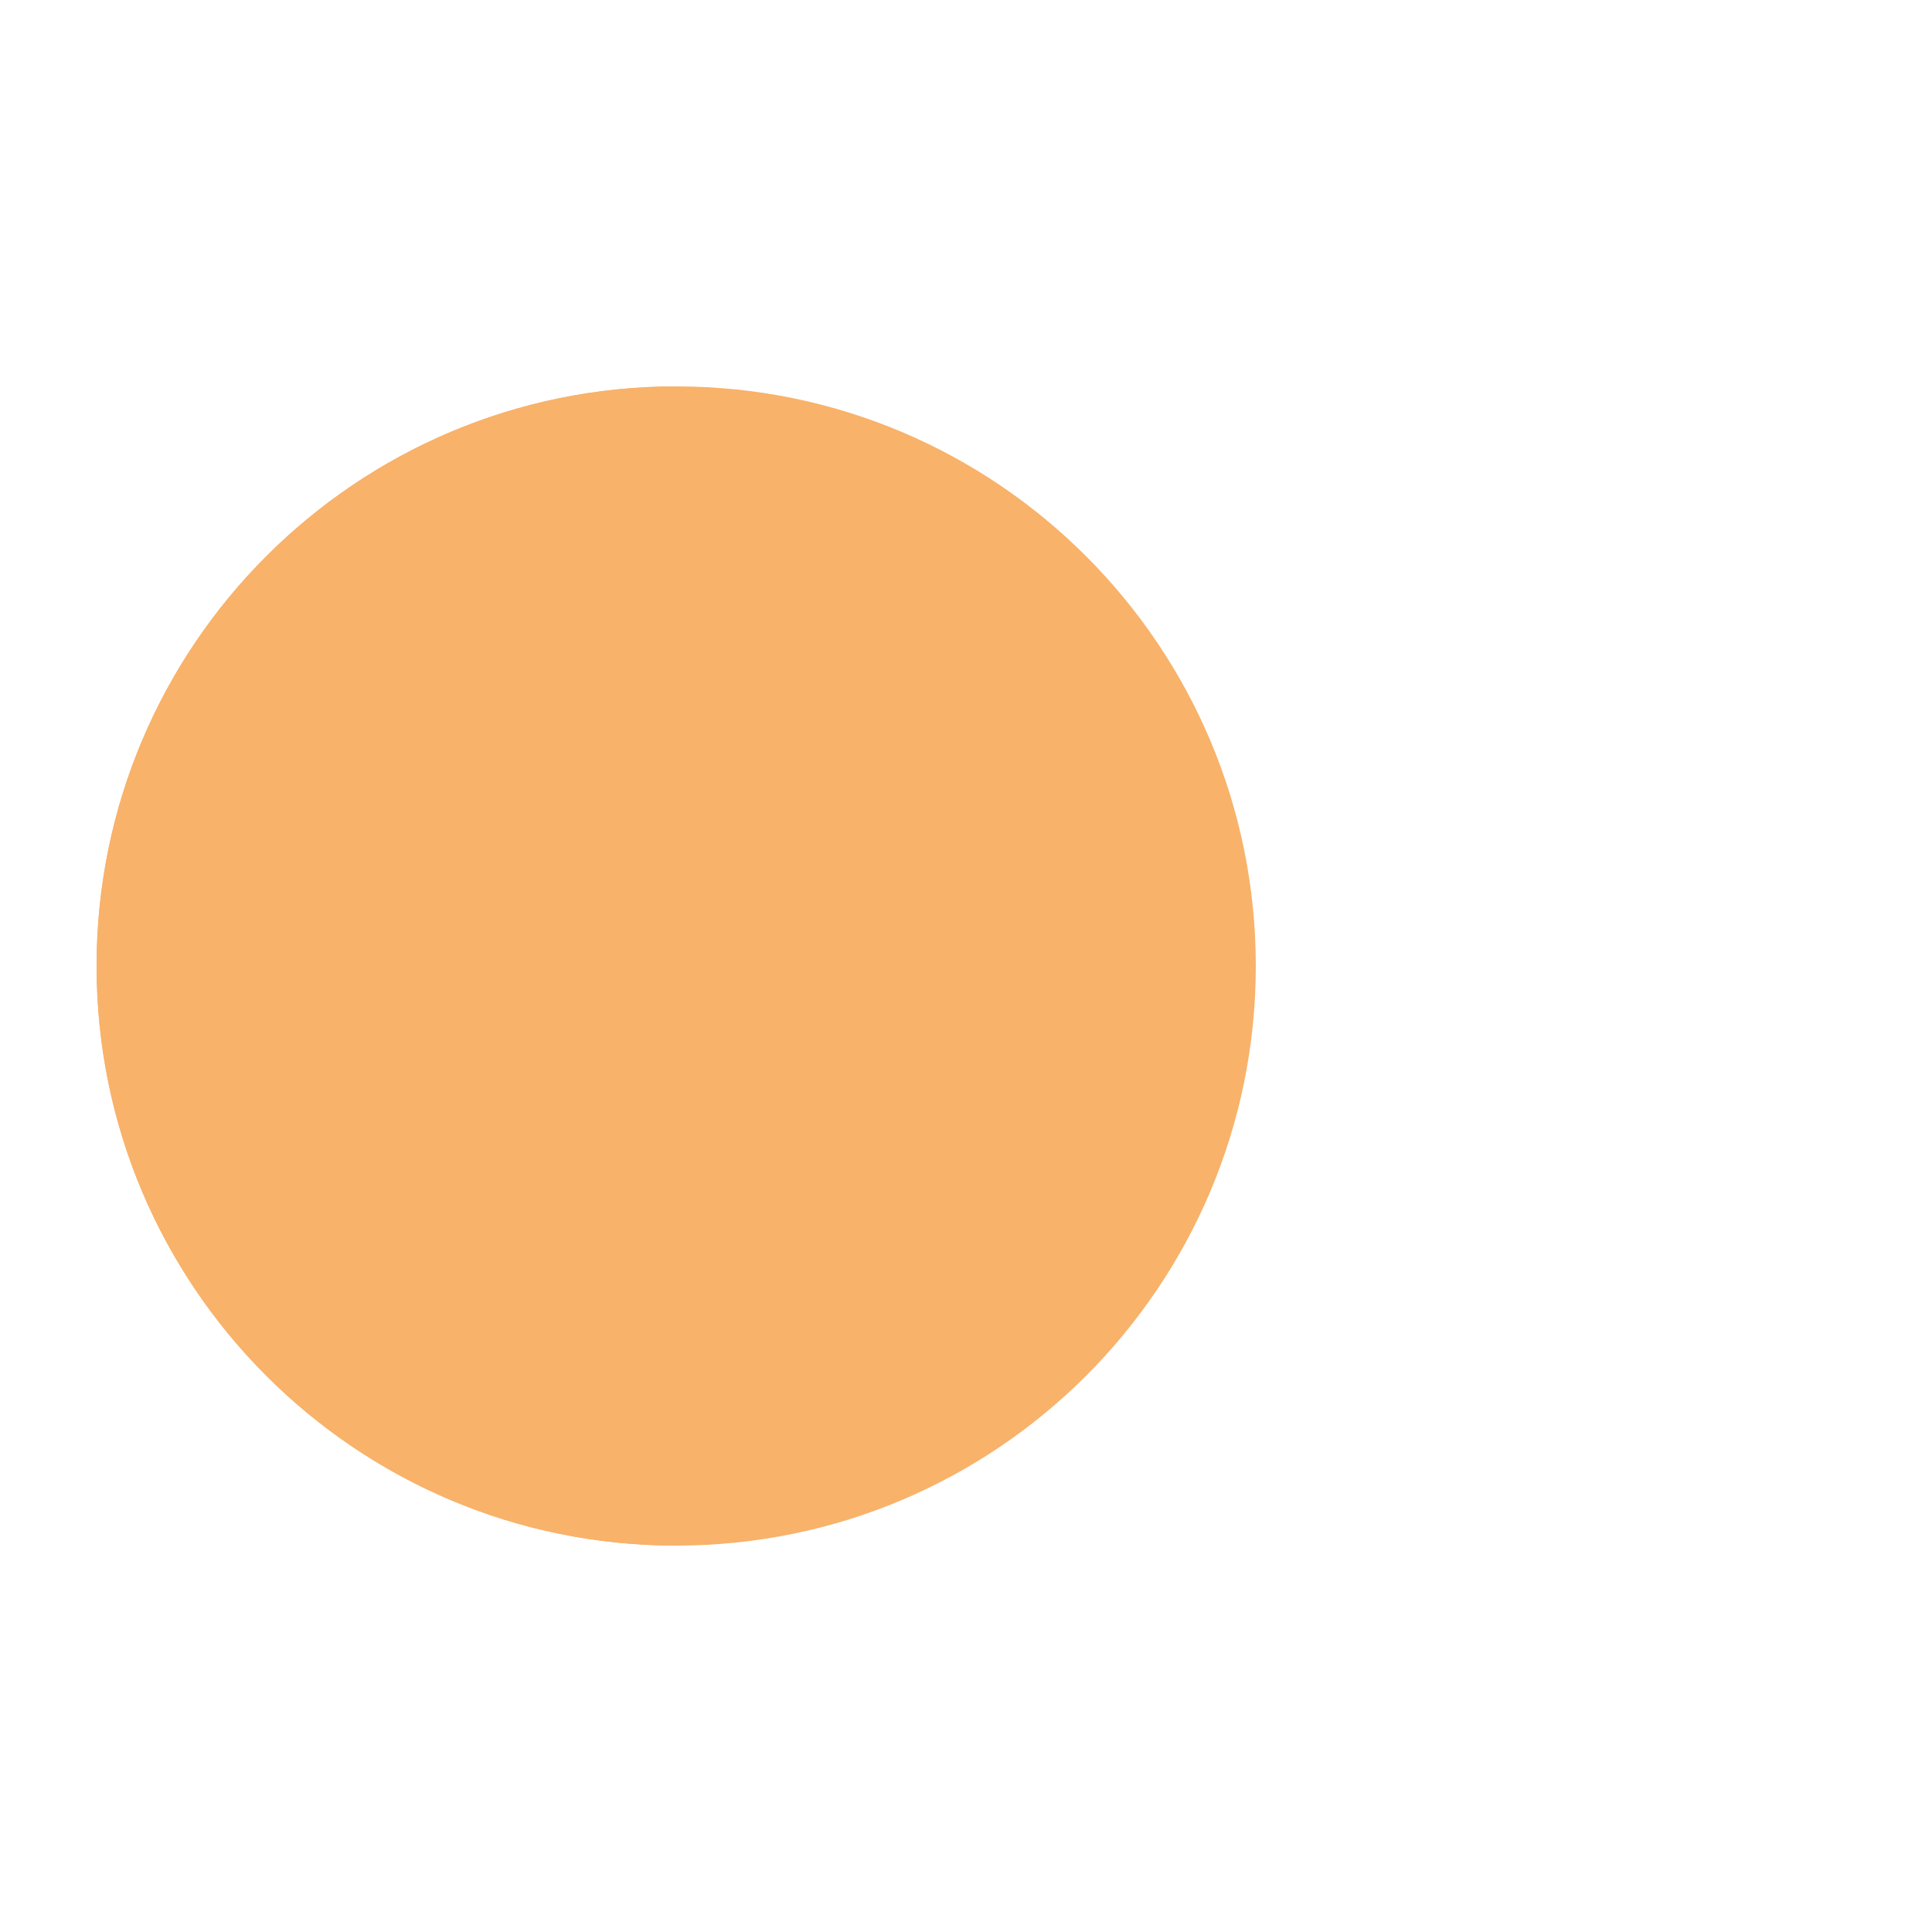
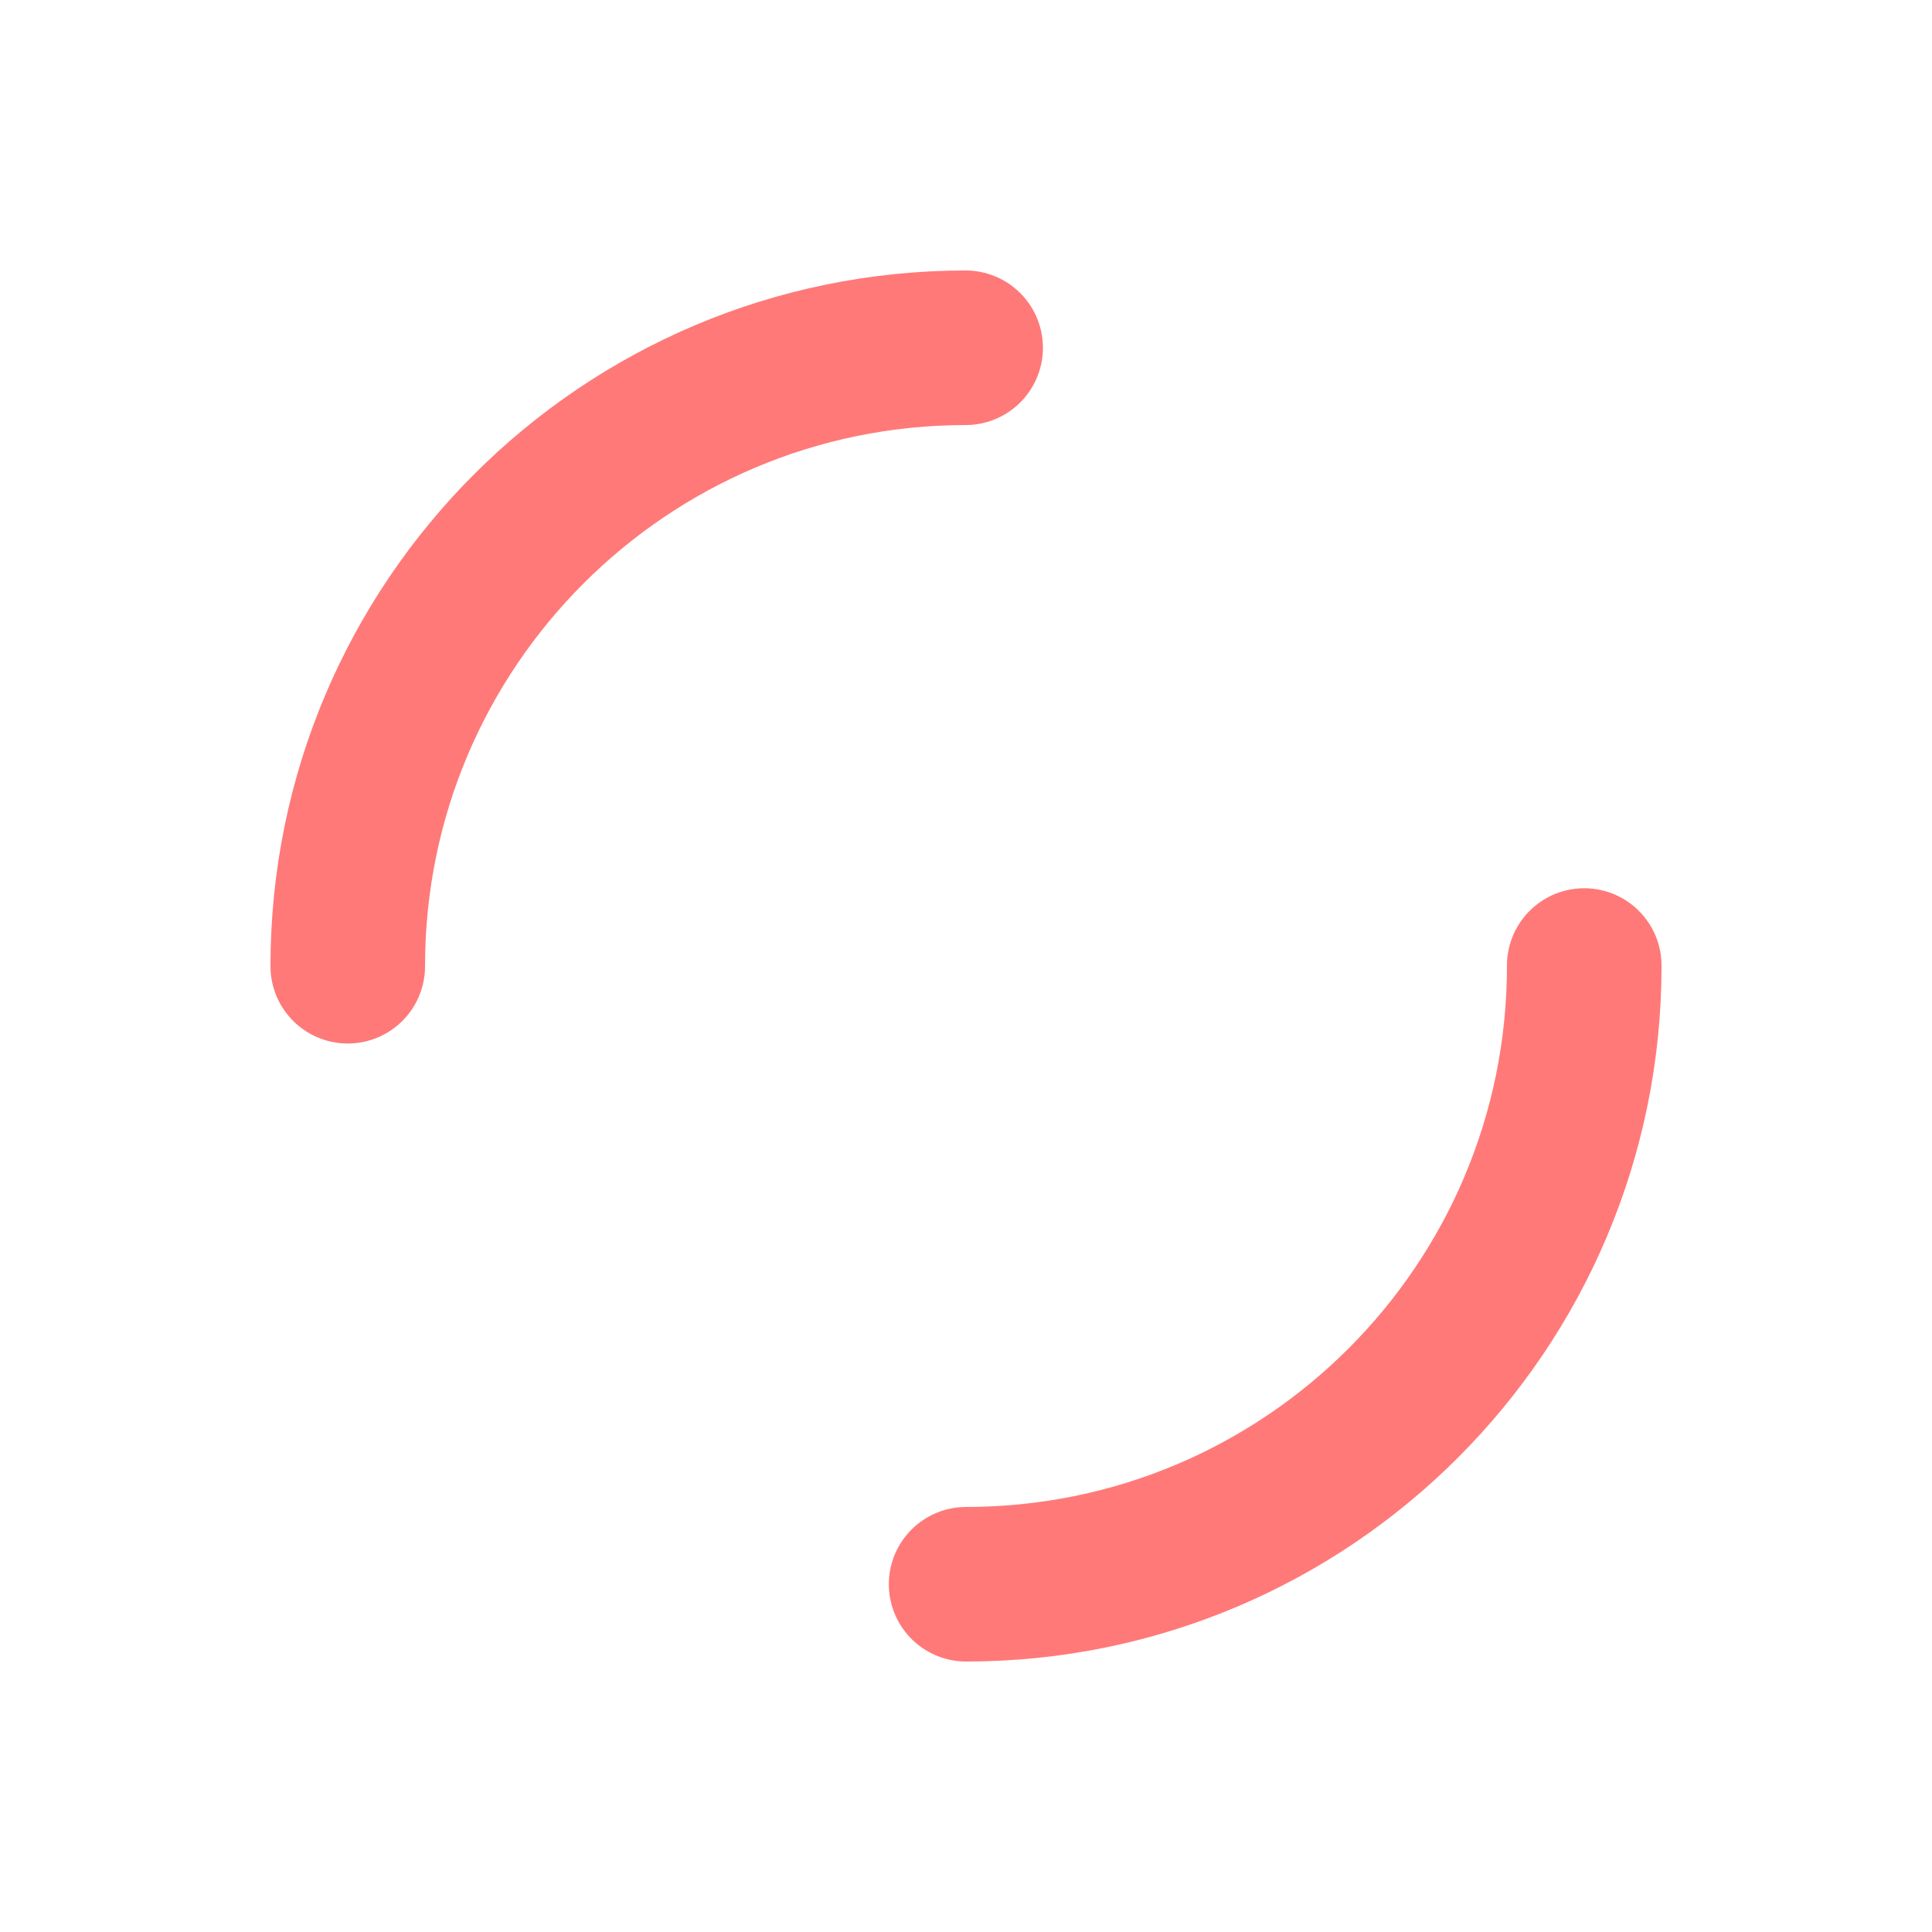
<svg xmlns="http://www.w3.org/2000/svg" style="margin: auto; background: none; display: block; shape-rendering: auto;" width="200px" height="200px" viewBox="0 0 100 100" preserveAspectRatio="xMidYMid">
-   <g>
-     <circle cx="60" cy="50" r="4" fill="#e15b64">
-       <animate attributeName="cx" repeatCount="indefinite" dur="1.639s" values="95;35" keyTimes="0;1" begin="-0.409s" />
-       <animate attributeName="fill-opacity" repeatCount="indefinite" dur="1.639s" values="0;1;1" keyTimes="0;0.2;1" begin="-0.409s" />
-     </circle>
-     <circle cx="60" cy="50" r="4" fill="#e15b64">
-       <animate attributeName="cx" repeatCount="indefinite" dur="1.639s" values="95;35" keyTimes="0;1" begin="-0.201s" />
-       <animate attributeName="fill-opacity" repeatCount="indefinite" dur="1.639s" values="0;1;1" keyTimes="0;0.2;1" begin="-0.201s" />
-     </circle>
-     <circle cx="60" cy="50" r="4" fill="#e15b64">
-       <animate attributeName="cx" repeatCount="indefinite" dur="1.639s" values="95;35" keyTimes="0;1" begin="0s" />
-       <animate attributeName="fill-opacity" repeatCount="indefinite" dur="1.639s" values="0;1;1" keyTimes="0;0.2;1" begin="0s" />
-     </circle>
-   </g>
-   <g transform="translate(-15 0)">
-     <path d="M50 50L20 50A30 30 0 0 0 80 50Z" fill="#f8b26a" transform="rotate(90 50 50)" />
-     <path d="M50 50L20 50A30 30 0 0 0 80 50Z" fill="#f8b26a">
-       <animateTransform attributeName="transform" type="rotate" repeatCount="indefinite" dur="1.639s" values="0 50 50;45 50 50;0 50 50" keyTimes="0;0.5;1" />
-     </path>
-     <path d="M50 50L20 50A30 30 0 0 1 80 50Z" fill="#f8b26a">
-       <animateTransform attributeName="transform" type="rotate" repeatCount="indefinite" dur="1.639s" values="0 50 50;-45 50 50;0 50 50" keyTimes="0;0.5;1" />
-     </path>
-   </g>
+   <circle cx="50" cy="50" r="32" stroke-width="8" stroke="#ff7979" stroke-dasharray="50.265 50.265" fill="none" stroke-linecap="round">
+     <animateTransform attributeName="transform" type="rotate" repeatCount="indefinite" dur="2.439s" keyTimes="0;1" values="0 50 50;360 50 50" />
+   </circle>
</svg>
